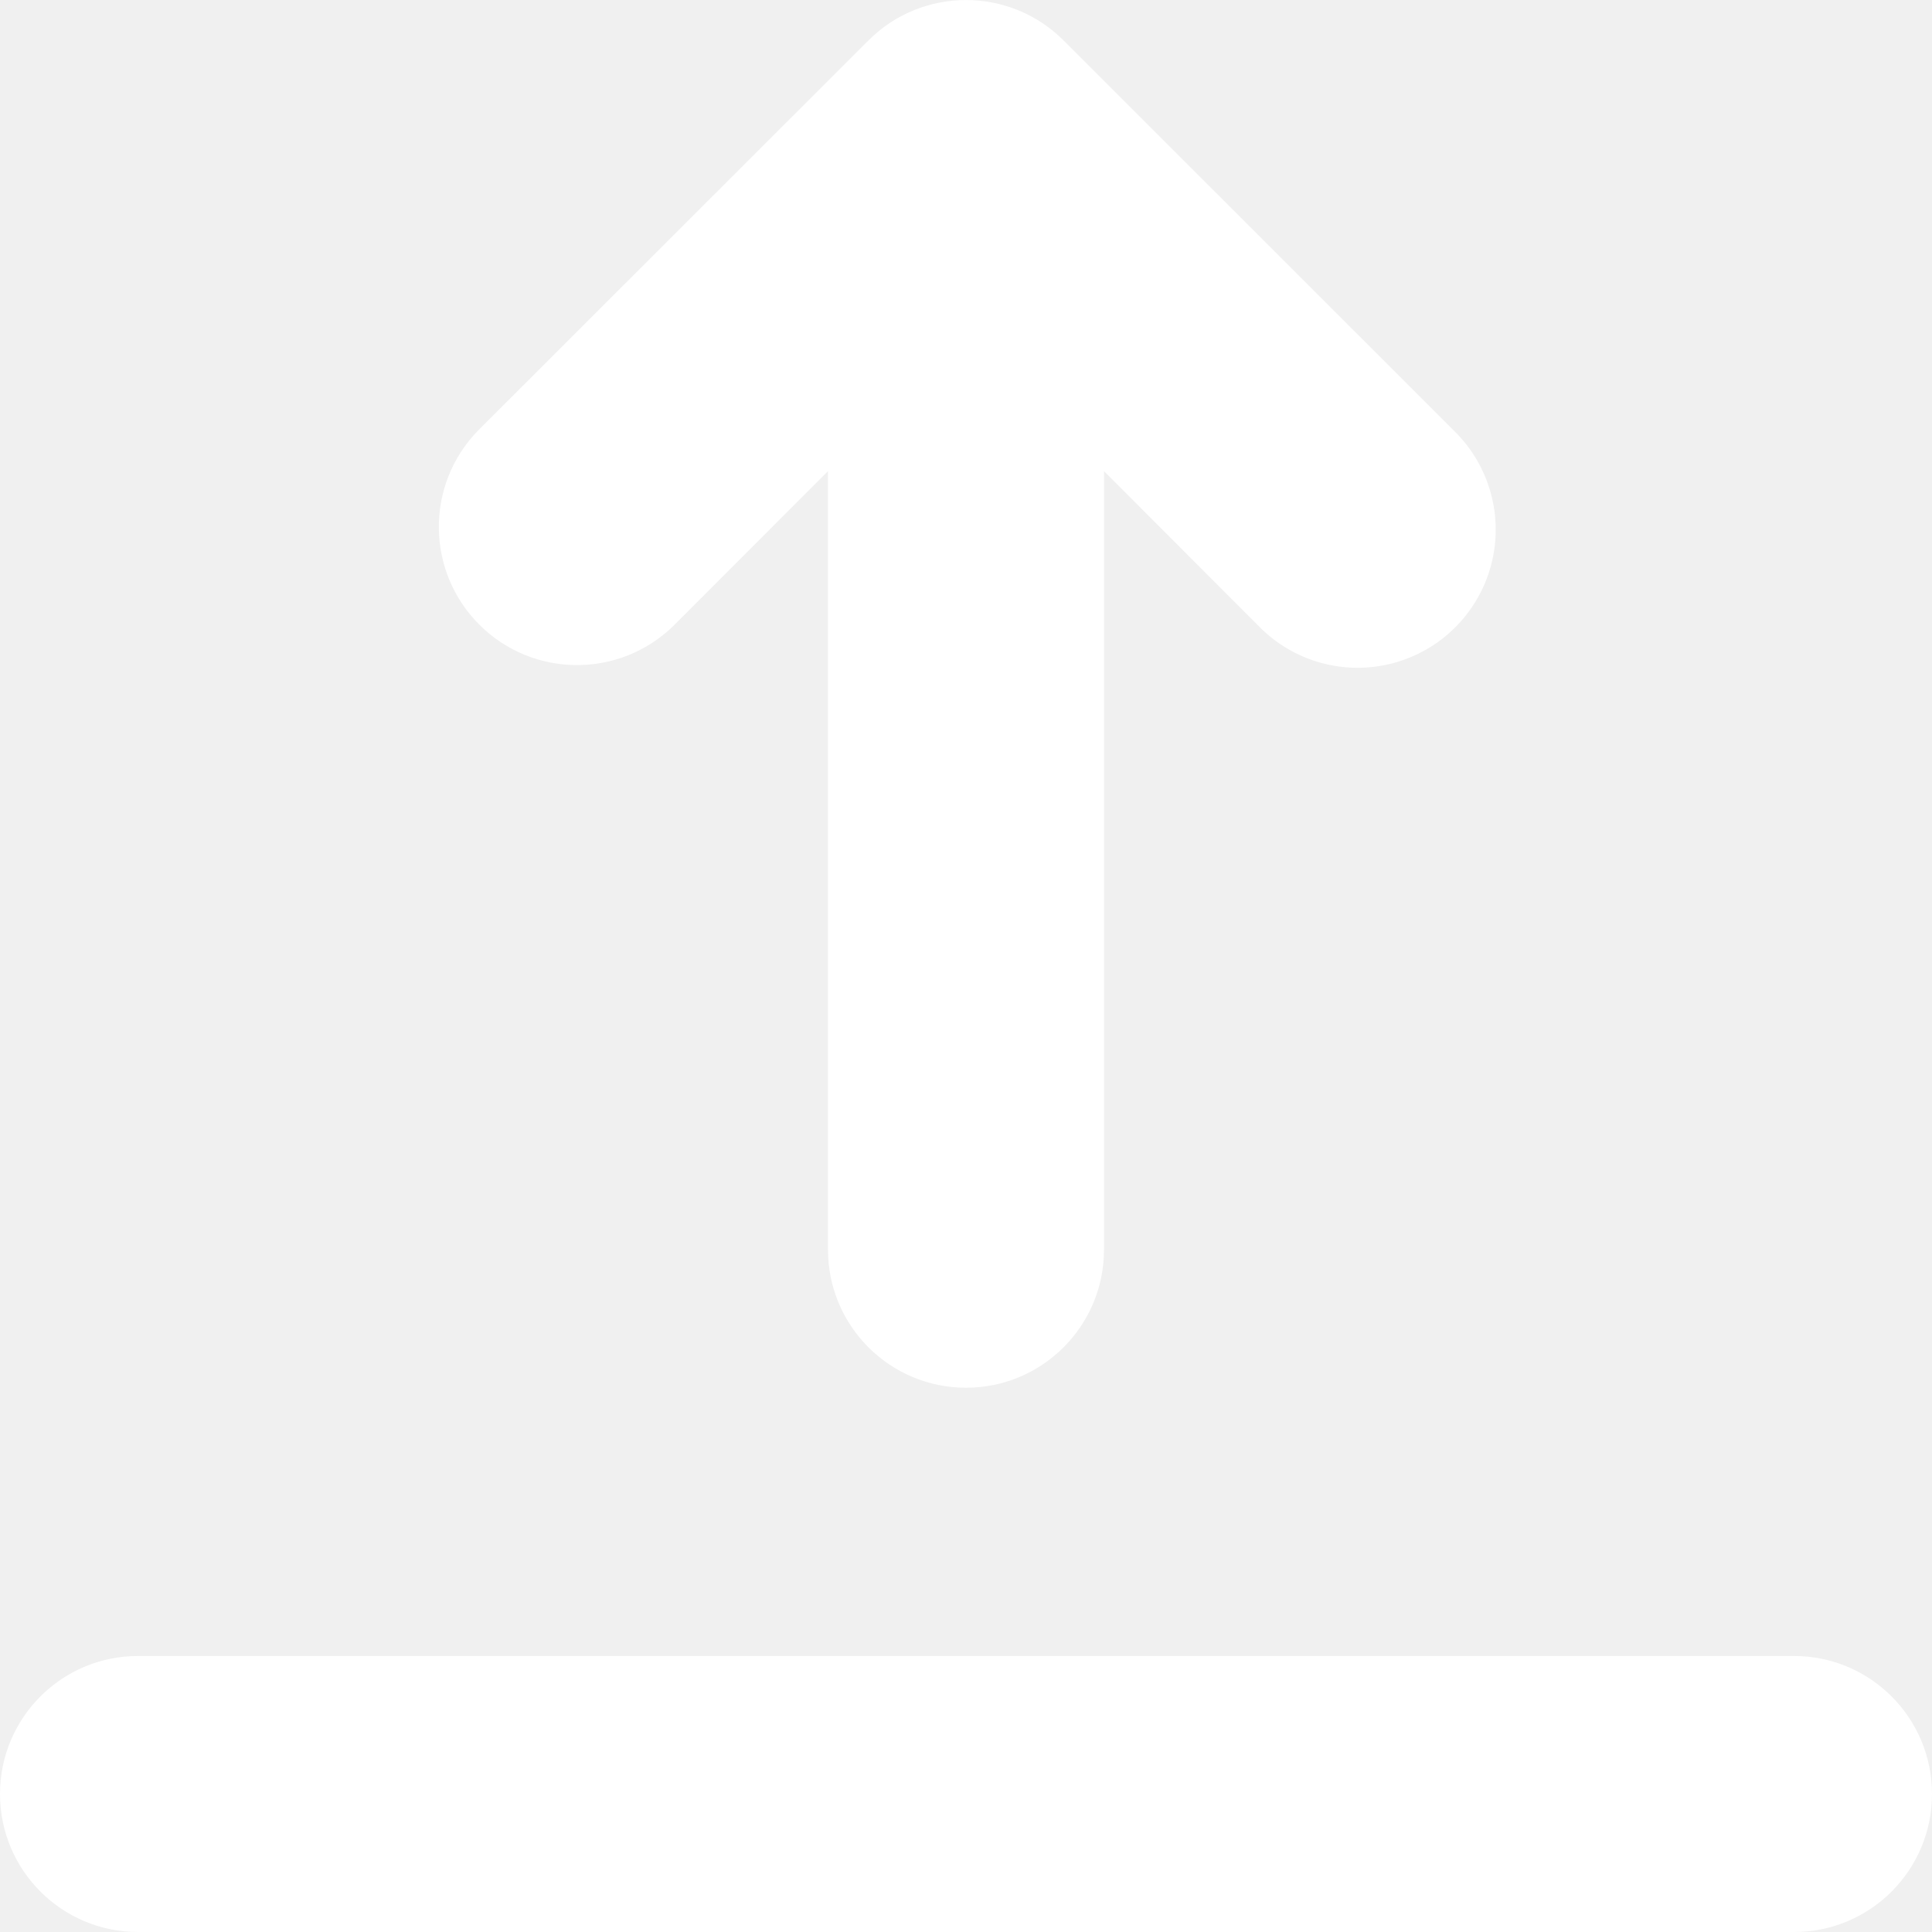
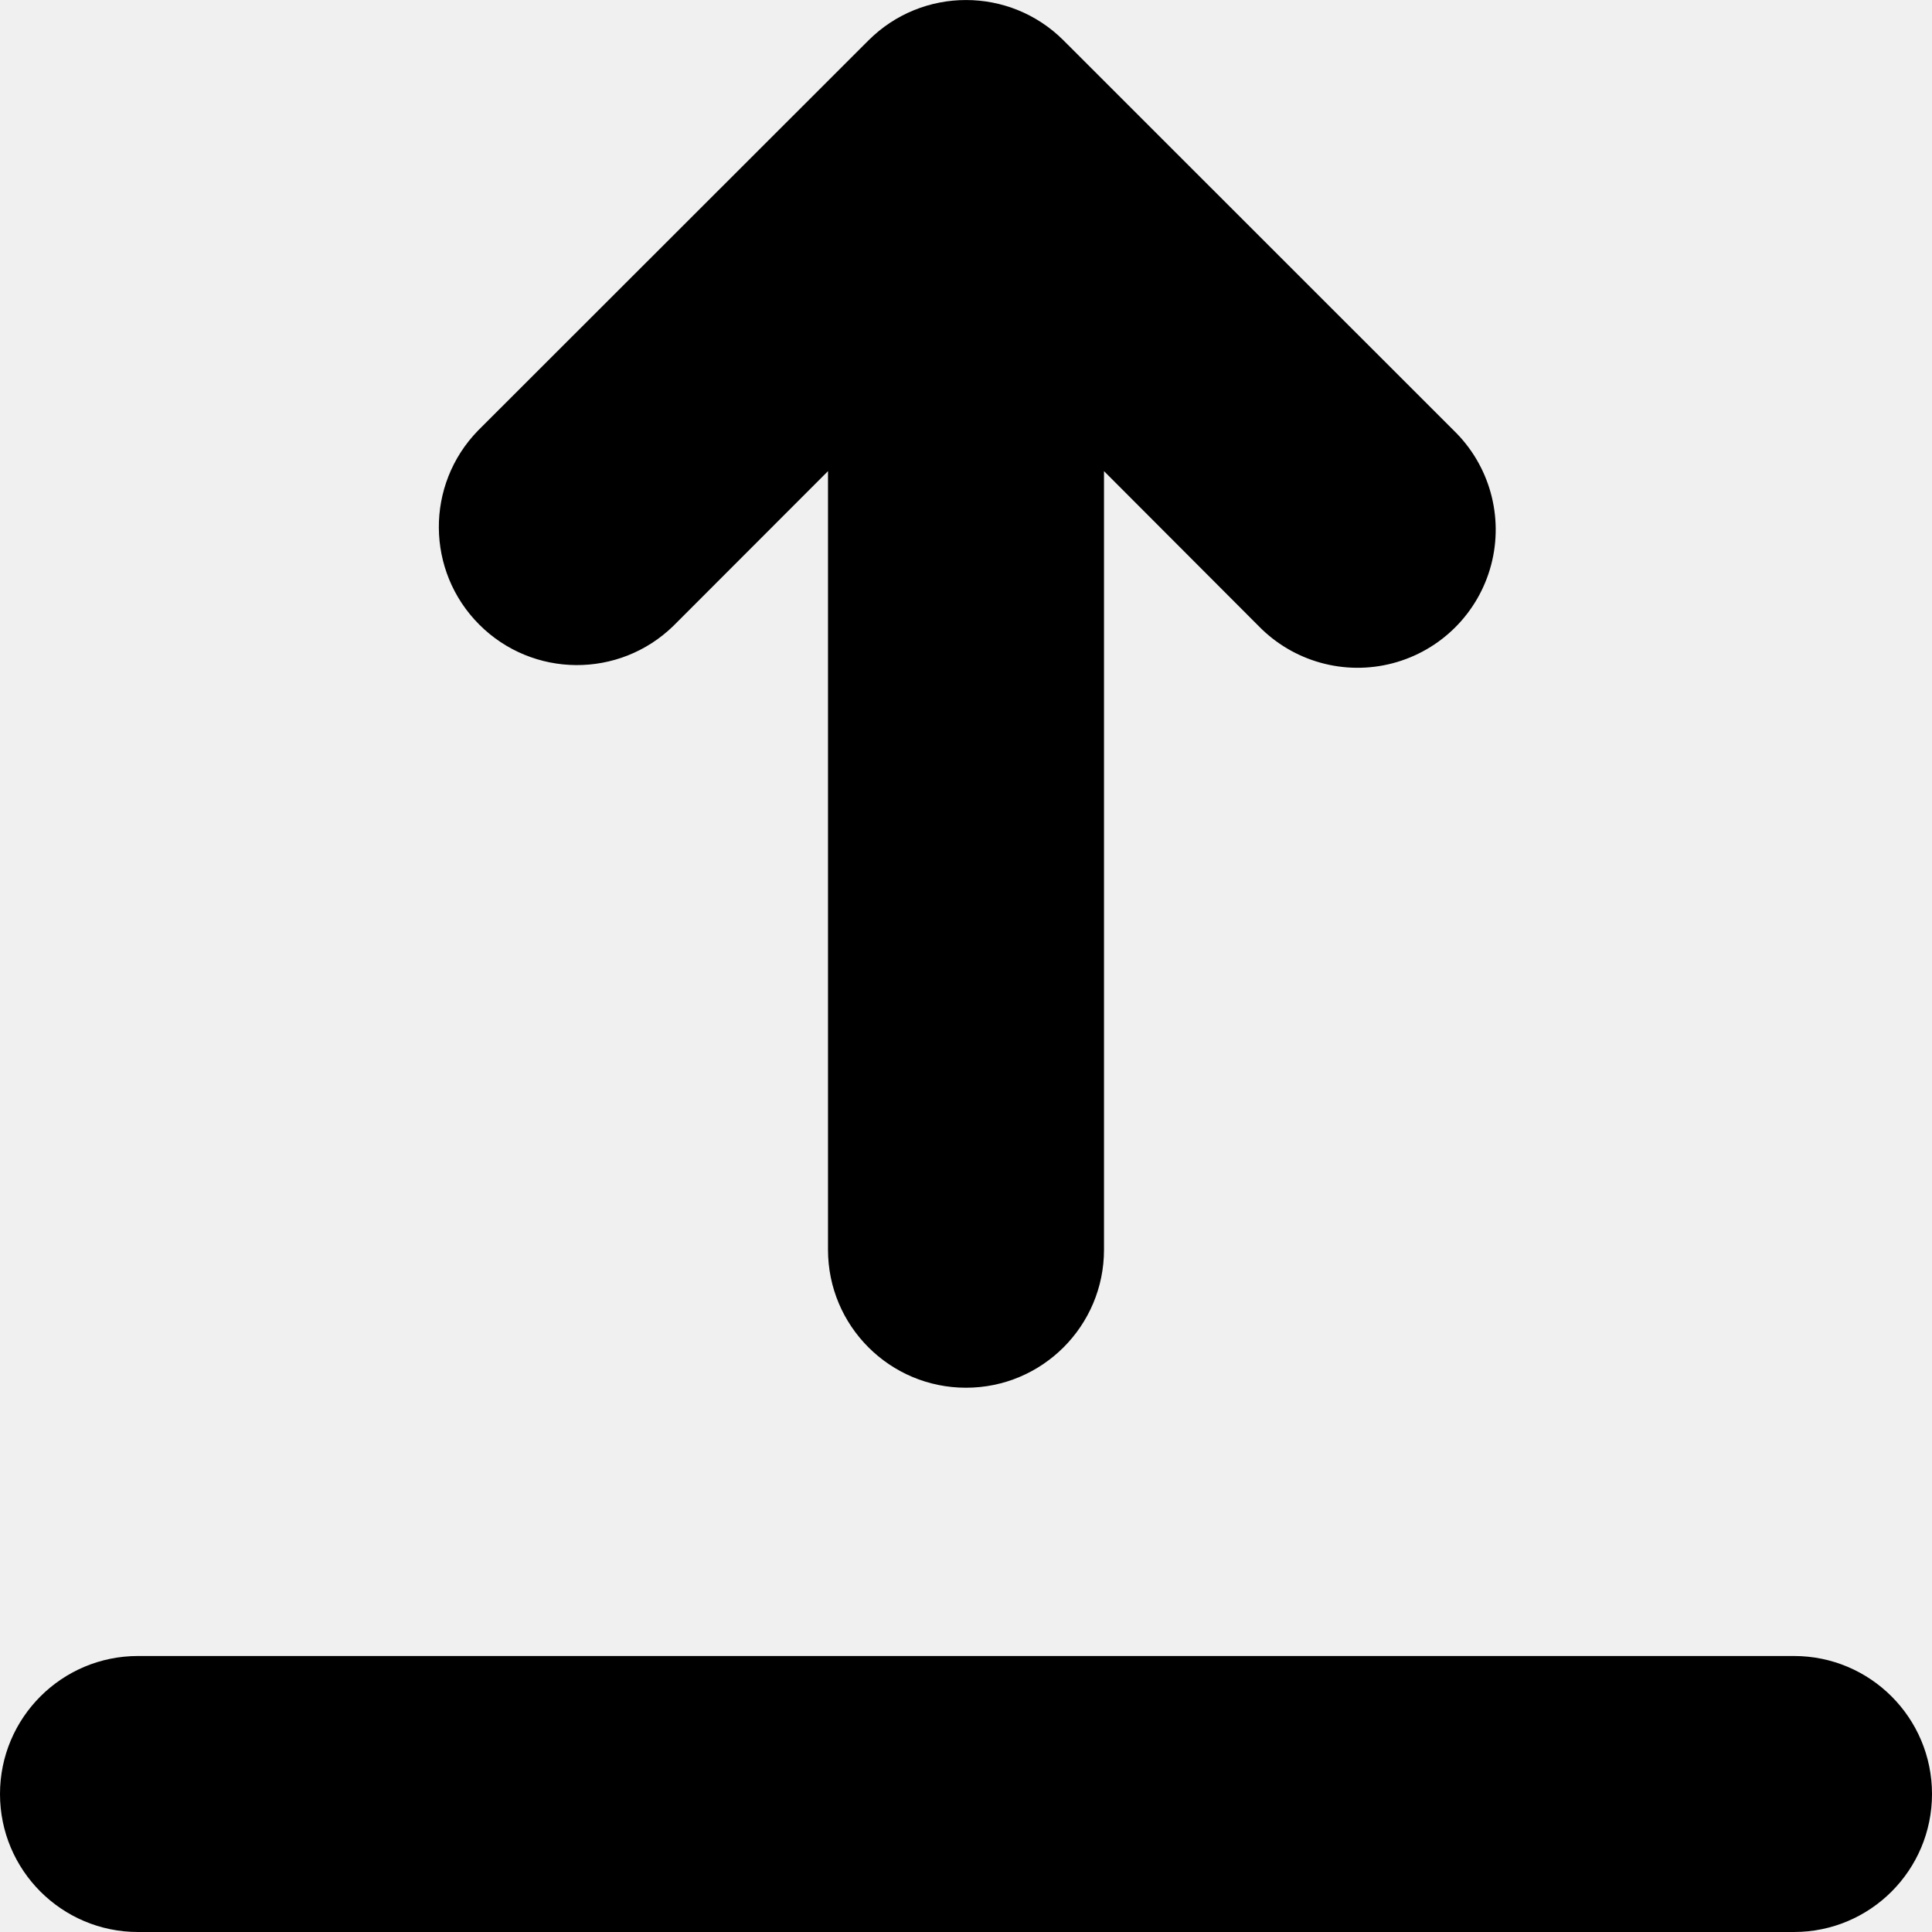
<svg xmlns="http://www.w3.org/2000/svg" viewBox="-5 -5 14 14" width="14" height="14" preserveAspectRatio="xMinYMin" class="icon__icon" version="1.1" id="svg835">
  <defs id="defs839" />
-   <path d="m 3,-1.586 v 5.642 a 1,1 0 1 1 -2,0 v -5.642 l -1.121,1.122 A 1.001,1.001 0 0 1 -1.536,-1.88 l 2.829,-2.827 a 1,1 0 0 1 1.414,0 l 2.829,2.828 A 1.001,1.001 0 1 1 4.12,-0.464 Z m -7,8.586 H 8 a 1,1 0 0 1 0,2 H -4 a 1,1 0 0 1 0,-2 z" id="path833" style="fill:#ffffff;fill-opacity:1;stroke:none" />
+   <path d="m 3,-1.586 v 5.642 a 1,1 0 1 1 -2,0 v -5.642 l -1.121,1.122 A 1.001,1.001 0 0 1 -1.536,-1.88 l 2.829,-2.827 a 1,1 0 0 1 1.414,0 l 2.829,2.828 A 1.001,1.001 0 1 1 4.12,-0.464 Z m -7,8.586 H 8 a 1,1 0 0 1 0,2 H -4 a 1,1 0 0 1 0,-2 z" id="path833" fillColor="#2f2f2f" />
</svg>
